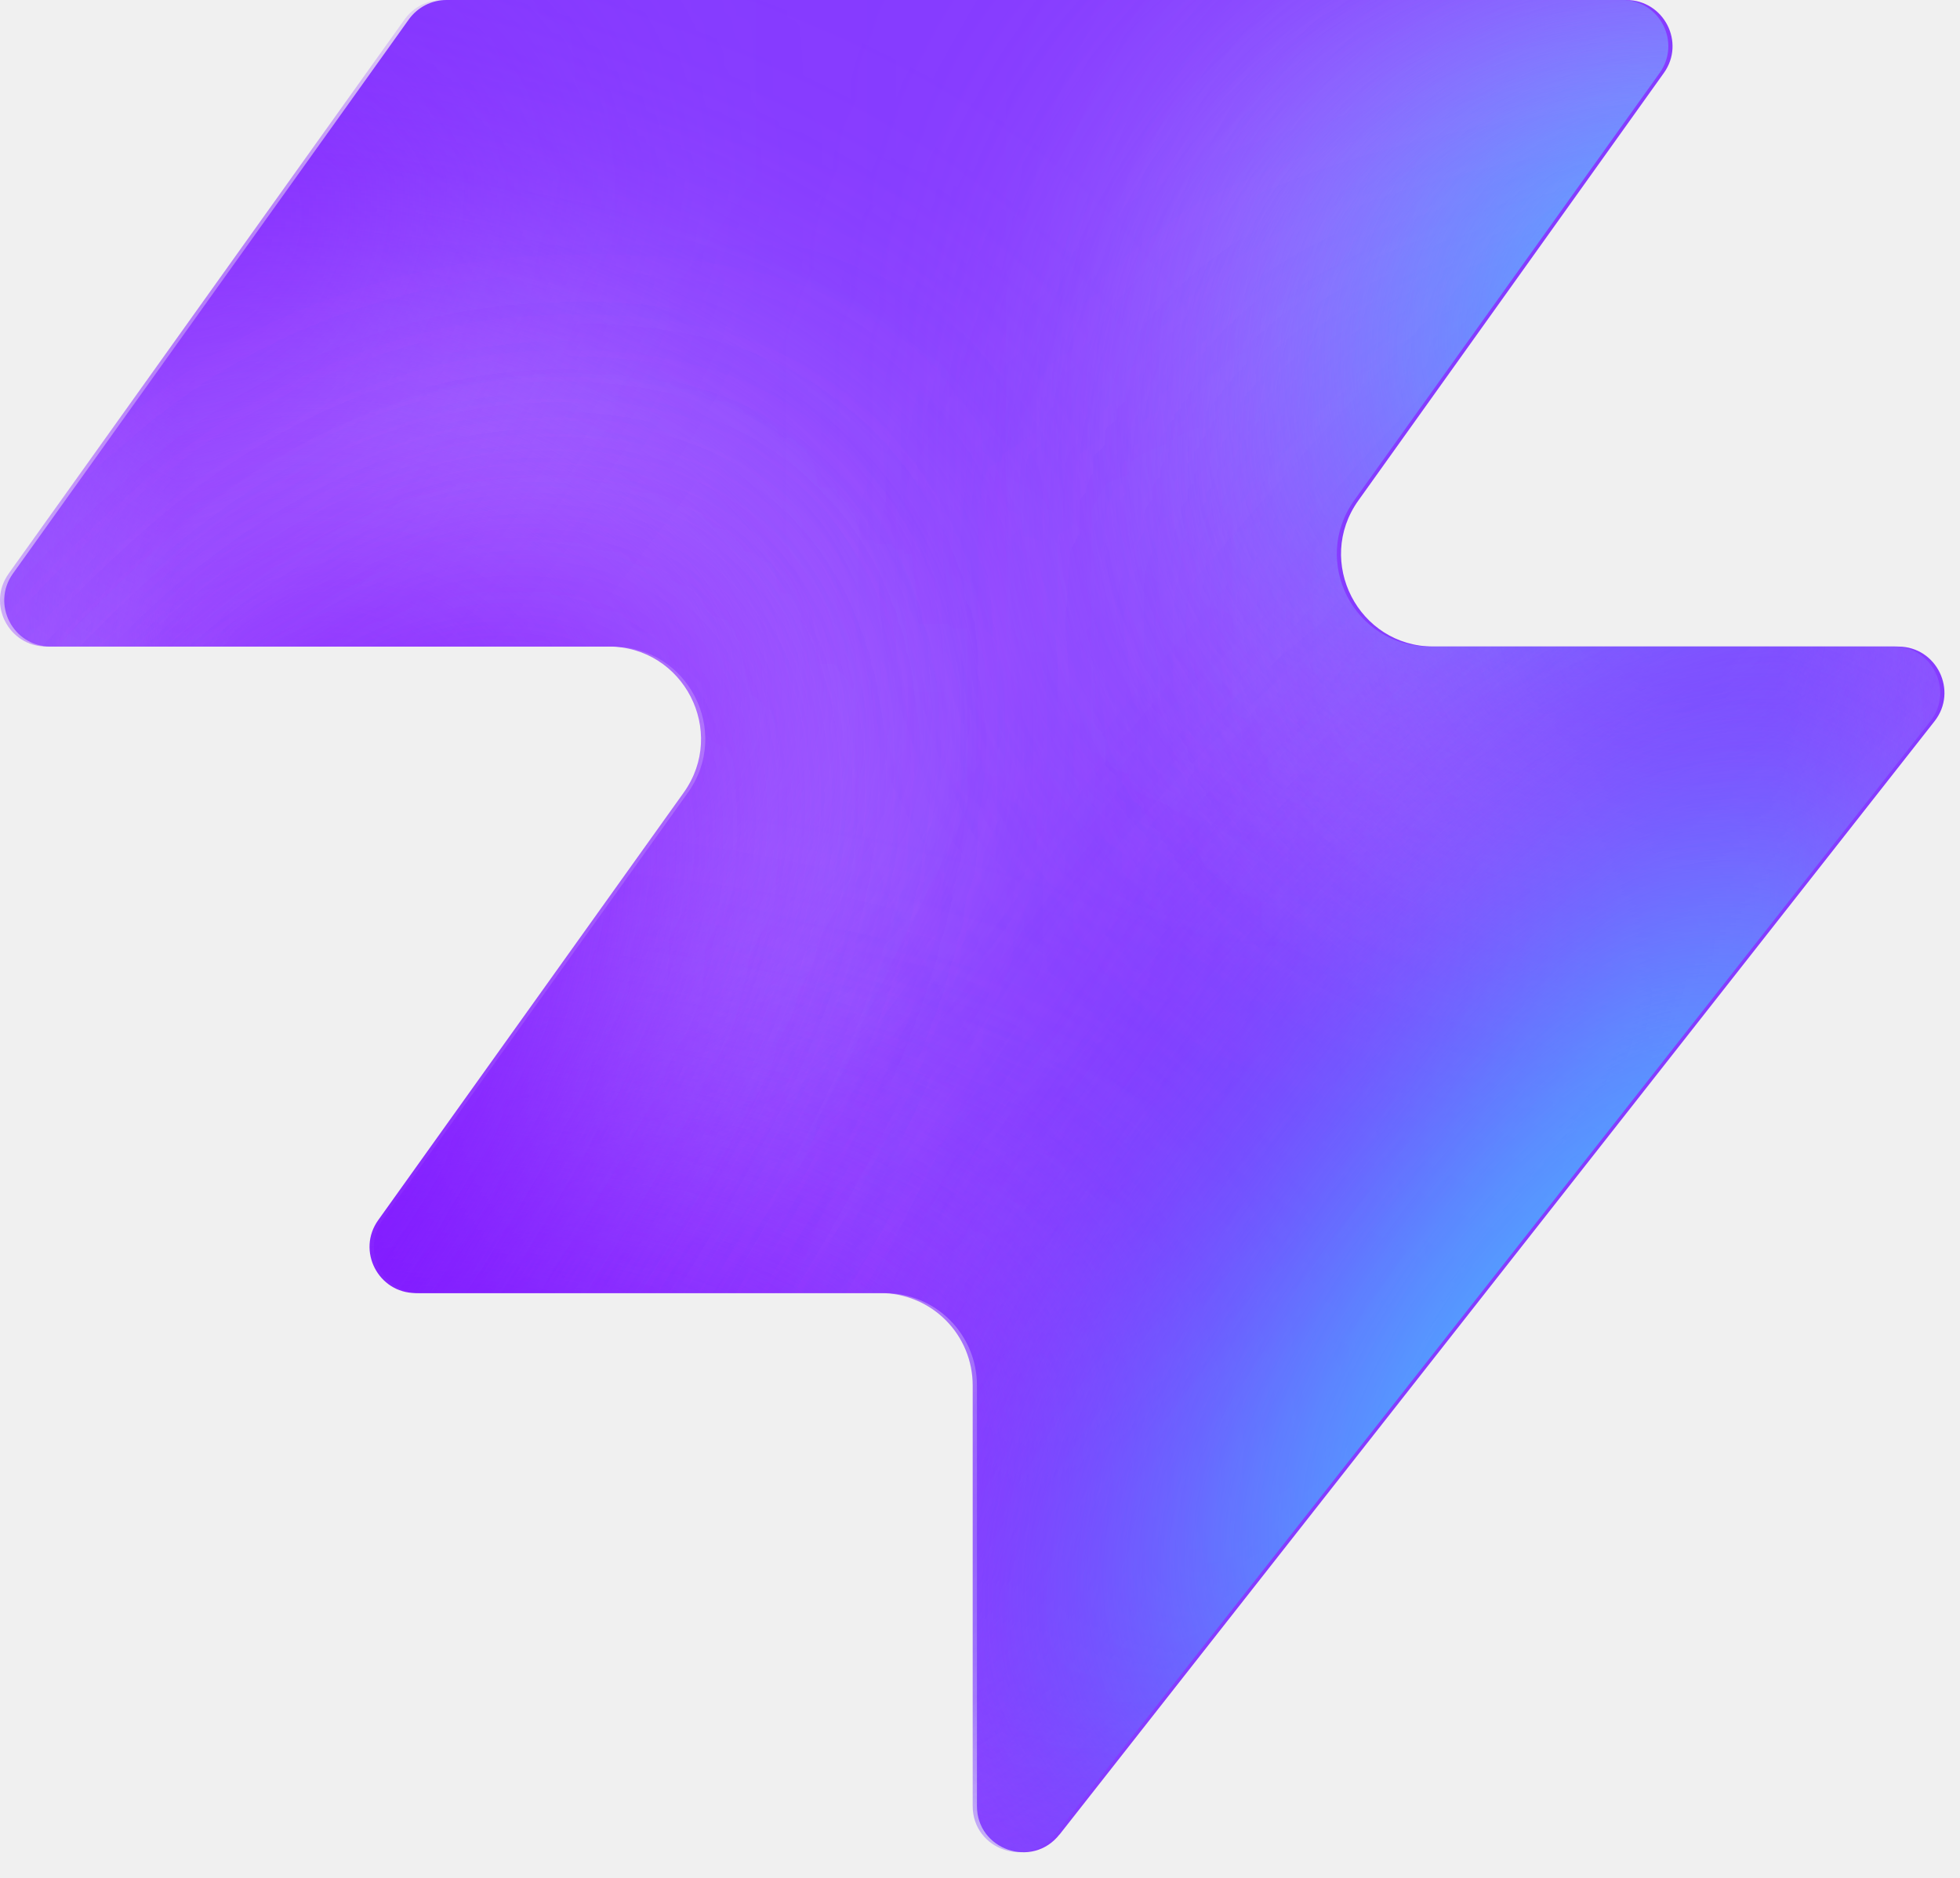
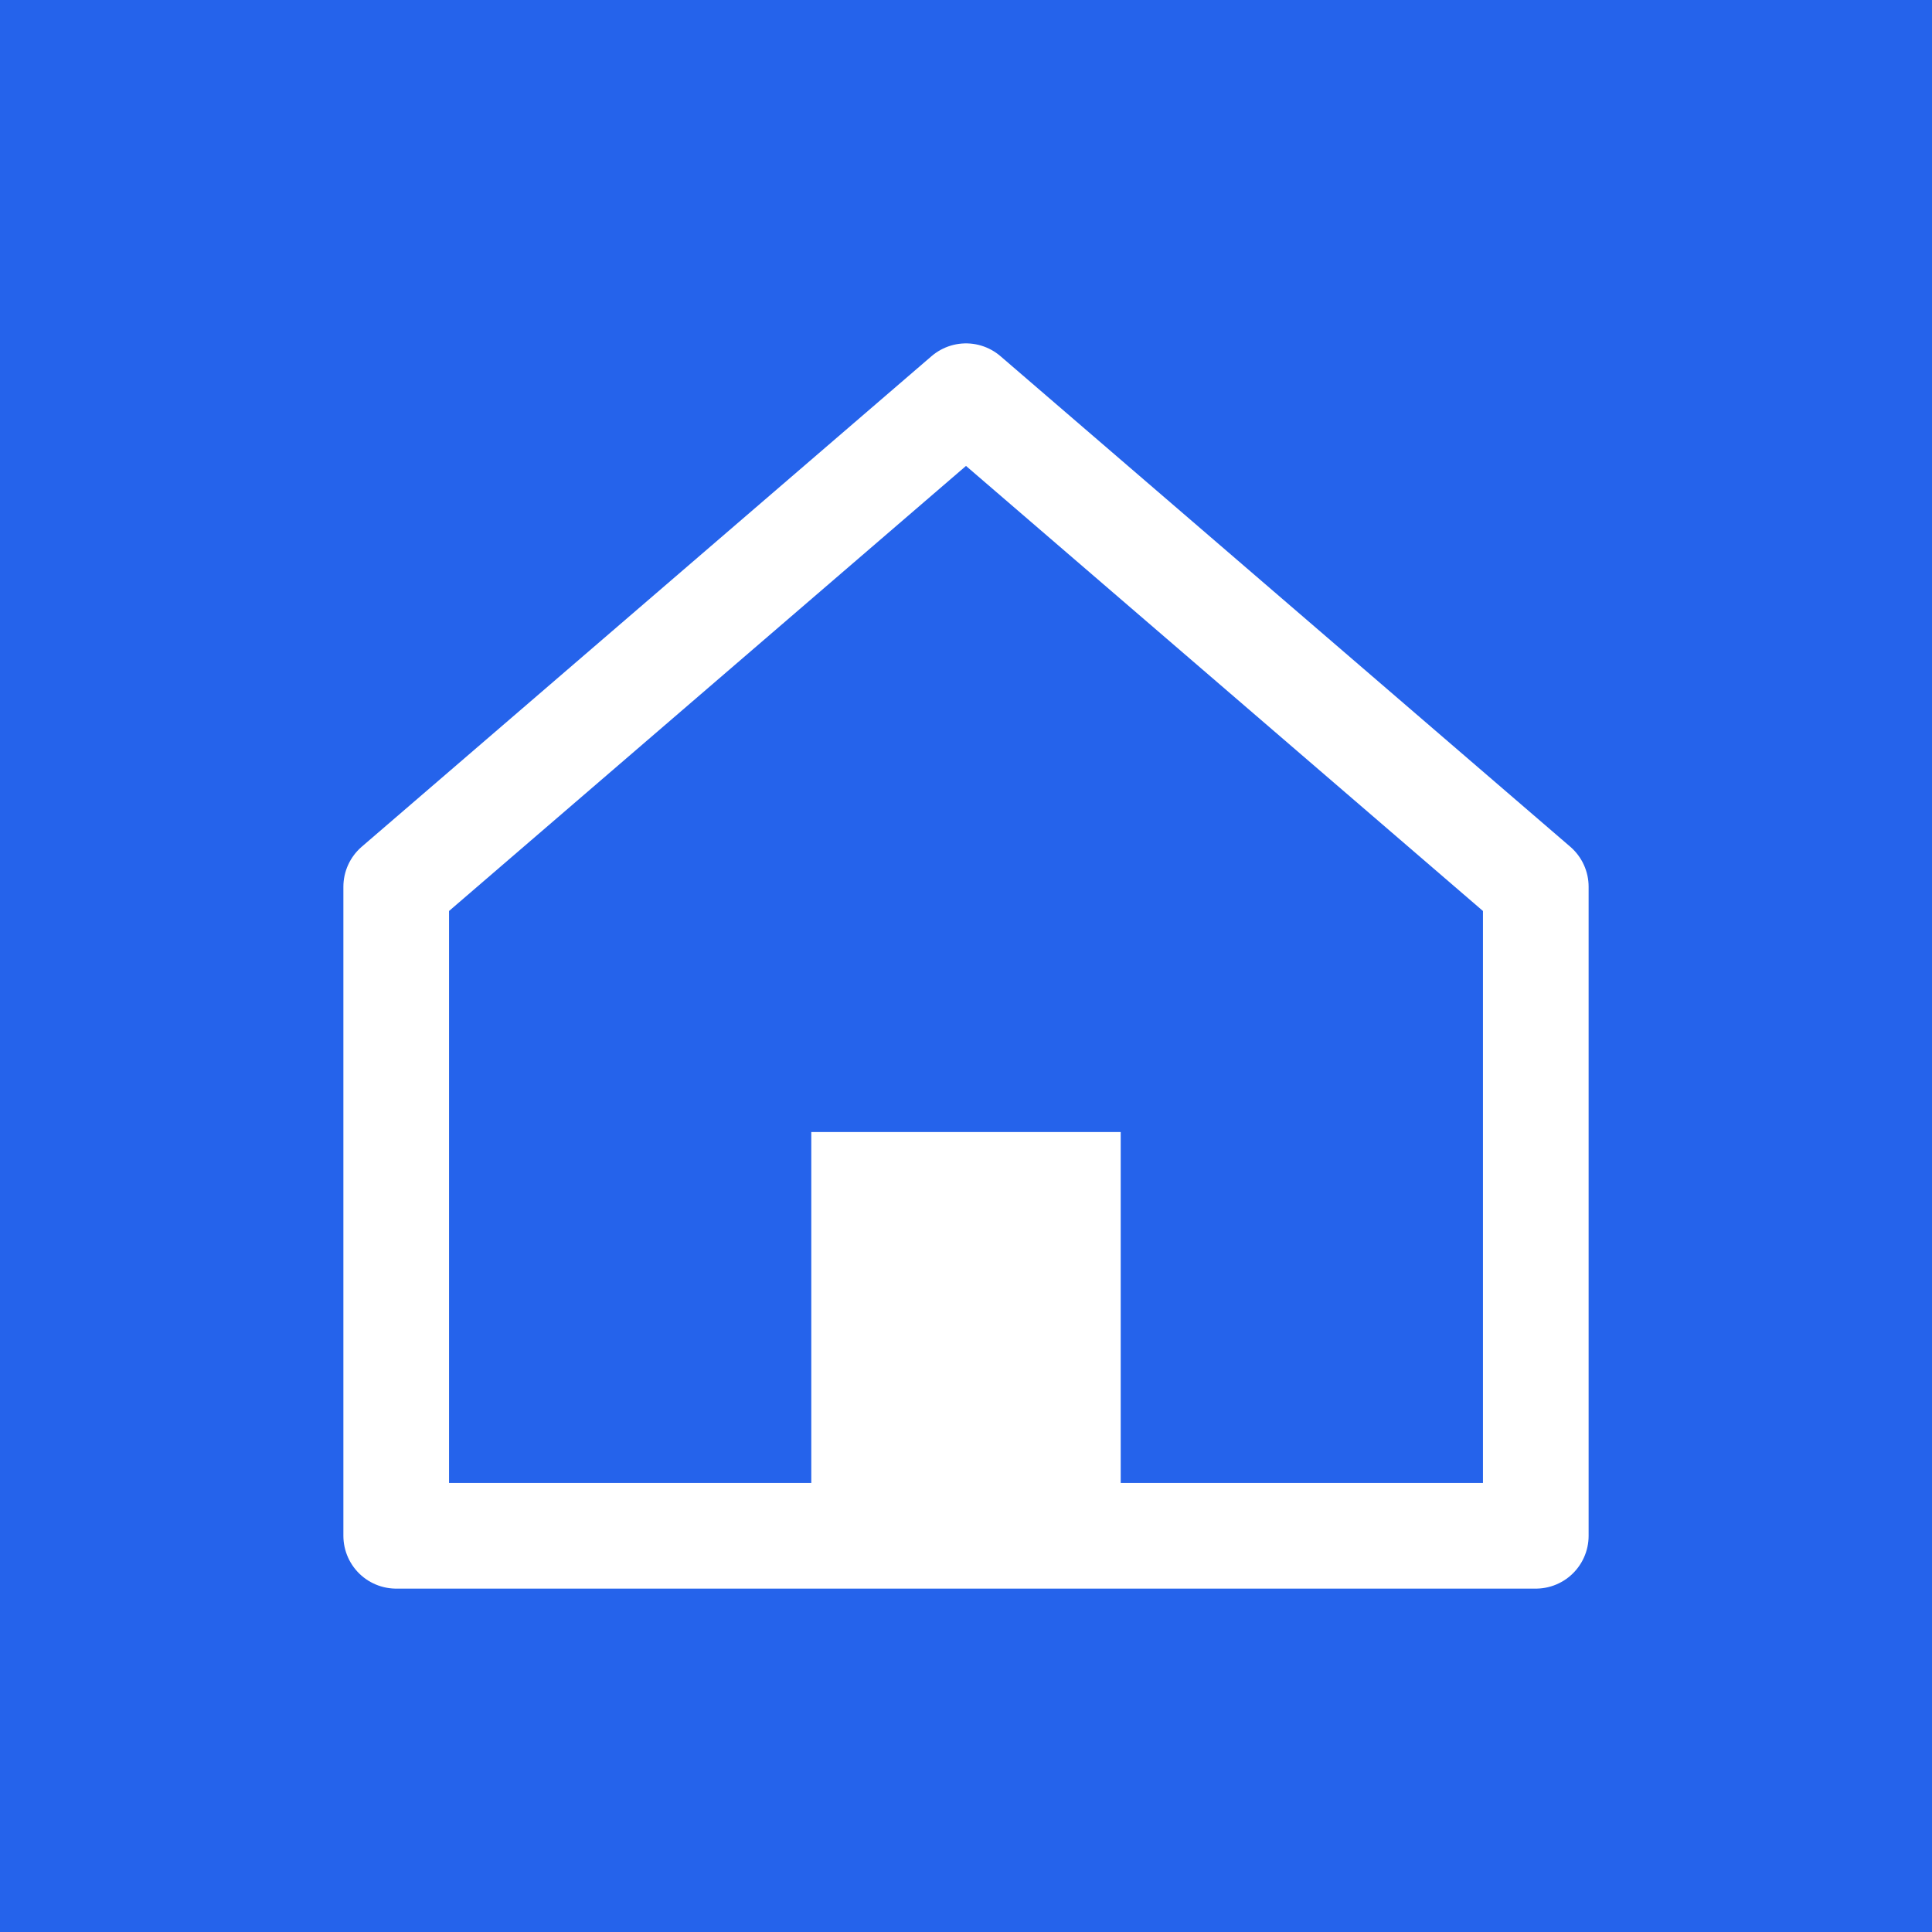
- <svg xmlns="http://www.w3.org/2000/svg" width="48" height="46" fill="none" viewBox="0 0 48 46">
-   <path fill="#863bff" d="M25.946 44.938c-.664.845-2.021.375-2.021-.698V33.937a2.26 2.26 0 0 0-2.262-2.262H10.287c-.92 0-1.456-1.04-.92-1.788l7.48-10.471c1.07-1.497 0-3.578-1.842-3.578H1.237c-.92 0-1.456-1.04-.92-1.788L10.013.474c.214-.297.556-.474.92-.474h28.894c.92 0 1.456 1.04.92 1.788l-7.48 10.471c-1.07 1.498 0 3.579 1.842 3.579h11.377c.943 0 1.473 1.088.89 1.83L25.947 44.94z" style="fill:#863bff;fill:color(display-p3 .525 .23 1);fill-opacity:1" />
-   <mask id="a" width="48" height="46" x="0" y="0" maskUnits="userSpaceOnUse" style="mask-type:alpha">
-     <path fill="#000" d="M25.842 44.938c-.664.844-2.021.375-2.021-.698V33.937a2.26 2.26 0 0 0-2.262-2.262H10.183c-.92 0-1.456-1.04-.92-1.788l7.48-10.471c1.07-1.498 0-3.579-1.842-3.579H1.133c-.92 0-1.456-1.04-.92-1.787L9.91.473c.214-.297.556-.474.92-.474h28.894c.92 0 1.456 1.04.92 1.788l-7.48 10.471c-1.07 1.498 0 3.578 1.842 3.578h11.377c.943 0 1.473 1.088.89 1.832L25.843 44.94z" style="fill:#000;fill-opacity:1" />
-   </mask>
-   <g mask="url(#a)">
-     <g filter="url(#b)">
-       <ellipse cx="5.508" cy="14.704" fill="#ede6ff" rx="5.508" ry="14.704" style="fill:#ede6ff;fill:color(display-p3 .927 .903 1);fill-opacity:1" transform="matrix(.00324 1 1 -.00324 -4.47 31.516)" />
-     </g>
-     <g filter="url(#c)">
-       <ellipse cx="10.399" cy="29.851" fill="#ede6ff" rx="10.399" ry="29.851" style="fill:#ede6ff;fill:color(display-p3 .927 .903 1);fill-opacity:1" transform="matrix(.00324 1 1 -.00324 -39.328 7.883)" />
-     </g>
-     <g filter="url(#d)">
-       <ellipse cx="5.508" cy="30.487" fill="#7e14ff" rx="5.508" ry="30.487" style="fill:#7e14ff;fill:color(display-p3 .492 .077 1);fill-opacity:1" transform="rotate(89.814 -25.913 -14.639)scale(1 -1)" />
-     </g>
-     <g filter="url(#e)">
-       <ellipse cx="5.508" cy="30.599" fill="#7e14ff" rx="5.508" ry="30.599" style="fill:#7e14ff;fill:color(display-p3 .492 .077 1);fill-opacity:1" transform="rotate(89.814 -32.644 -3.334)scale(1 -1)" />
-     </g>
-     <g filter="url(#f)">
-       <ellipse cx="5.508" cy="30.599" fill="#7e14ff" rx="5.508" ry="30.599" style="fill:#7e14ff;fill:color(display-p3 .492 .077 1);fill-opacity:1" transform="matrix(.00324 1 1 -.00324 -34.34 30.47)" />
-     </g>
-     <g filter="url(#g)">
-       <ellipse cx="14.072" cy="22.078" fill="#ede6ff" rx="14.072" ry="22.078" style="fill:#ede6ff;fill:color(display-p3 .927 .903 1);fill-opacity:1" transform="rotate(93.35 24.506 48.493)scale(-1 1)" />
-     </g>
-     <g filter="url(#h)">
-       <ellipse cx="3.47" cy="21.501" fill="#7e14ff" rx="3.47" ry="21.501" style="fill:#7e14ff;fill:color(display-p3 .492 .077 1);fill-opacity:1" transform="rotate(89.009 28.708 47.59)scale(-1 1)" />
-     </g>
-     <g filter="url(#i)">
-       <ellipse cx="3.47" cy="21.501" fill="#7e14ff" rx="3.47" ry="21.501" style="fill:#7e14ff;fill:color(display-p3 .492 .077 1);fill-opacity:1" transform="rotate(89.009 28.708 47.59)scale(-1 1)" />
-     </g>
-     <g filter="url(#j)">
-       <ellipse cx=".387" cy="8.972" fill="#7e14ff" rx="4.407" ry="29.108" style="fill:#7e14ff;fill:color(display-p3 .492 .077 1);fill-opacity:1" transform="rotate(39.51 .387 8.972)" />
-     </g>
-     <g filter="url(#k)">
-       <ellipse cx="47.523" cy="-6.092" fill="#7e14ff" rx="4.407" ry="29.108" style="fill:#7e14ff;fill:color(display-p3 .492 .077 1);fill-opacity:1" transform="rotate(37.892 47.523 -6.092)" />
-     </g>
-     <g filter="url(#l)">
-       <ellipse cx="41.412" cy="6.333" fill="#47bfff" rx="5.971" ry="9.665" style="fill:#47bfff;fill:color(display-p3 .28 .748 1);fill-opacity:1" transform="rotate(37.892 41.412 6.333)" />
-     </g>
-     <g filter="url(#m)">
-       <ellipse cx="-1.879" cy="38.332" fill="#7e14ff" rx="4.407" ry="29.108" style="fill:#7e14ff;fill:color(display-p3 .492 .077 1);fill-opacity:1" transform="rotate(37.892 -1.88 38.332)" />
-     </g>
-     <g filter="url(#n)">
-       <ellipse cx="-1.879" cy="38.332" fill="#7e14ff" rx="4.407" ry="29.108" style="fill:#7e14ff;fill:color(display-p3 .492 .077 1);fill-opacity:1" transform="rotate(37.892 -1.88 38.332)" />
-     </g>
-     <g filter="url(#o)">
-       <ellipse cx="35.651" cy="29.907" fill="#7e14ff" rx="4.407" ry="29.108" style="fill:#7e14ff;fill:color(display-p3 .492 .077 1);fill-opacity:1" transform="rotate(37.892 35.651 29.907)" />
-     </g>
-     <g filter="url(#p)">
-       <ellipse cx="38.418" cy="32.4" fill="#47bfff" rx="5.971" ry="15.297" style="fill:#47bfff;fill:color(display-p3 .28 .748 1);fill-opacity:1" transform="rotate(37.892 38.418 32.4)" />
-     </g>
-   </g>
-   <defs>
-     <filter id="b" width="60.045" height="41.654" x="-19.77" y="16.149" color-interpolation-filters="sRGB" filterUnits="userSpaceOnUse">
-       <feFlood flood-opacity="0" result="BackgroundImageFix" />
-       <feBlend in="SourceGraphic" in2="BackgroundImageFix" result="shape" />
-       <feGaussianBlur result="effect1_foregroundBlur_2002_17158" stdDeviation="7.659" />
-     </filter>
-     <filter id="c" width="90.34" height="51.437" x="-54.613" y="-7.533" color-interpolation-filters="sRGB" filterUnits="userSpaceOnUse">
-       <feFlood flood-opacity="0" result="BackgroundImageFix" />
-       <feBlend in="SourceGraphic" in2="BackgroundImageFix" result="shape" />
-       <feGaussianBlur result="effect1_foregroundBlur_2002_17158" stdDeviation="7.659" />
-     </filter>
-     <filter id="d" width="79.355" height="29.4" x="-49.64" y="2.03" color-interpolation-filters="sRGB" filterUnits="userSpaceOnUse">
-       <feFlood flood-opacity="0" result="BackgroundImageFix" />
-       <feBlend in="SourceGraphic" in2="BackgroundImageFix" result="shape" />
-       <feGaussianBlur result="effect1_foregroundBlur_2002_17158" stdDeviation="4.596" />
-     </filter>
-     <filter id="e" width="79.579" height="29.4" x="-45.045" y="20.029" color-interpolation-filters="sRGB" filterUnits="userSpaceOnUse">
-       <feFlood flood-opacity="0" result="BackgroundImageFix" />
-       <feBlend in="SourceGraphic" in2="BackgroundImageFix" result="shape" />
-       <feGaussianBlur result="effect1_foregroundBlur_2002_17158" stdDeviation="4.596" />
-     </filter>
-     <filter id="f" width="79.579" height="29.4" x="-43.513" y="21.178" color-interpolation-filters="sRGB" filterUnits="userSpaceOnUse">
-       <feFlood flood-opacity="0" result="BackgroundImageFix" />
-       <feBlend in="SourceGraphic" in2="BackgroundImageFix" result="shape" />
-       <feGaussianBlur result="effect1_foregroundBlur_2002_17158" stdDeviation="4.596" />
-     </filter>
-     <filter id="g" width="74.749" height="58.852" x="15.756" y="-17.901" color-interpolation-filters="sRGB" filterUnits="userSpaceOnUse">
-       <feFlood flood-opacity="0" result="BackgroundImageFix" />
-       <feBlend in="SourceGraphic" in2="BackgroundImageFix" result="shape" />
-       <feGaussianBlur result="effect1_foregroundBlur_2002_17158" stdDeviation="7.659" />
-     </filter>
-     <filter id="h" width="61.377" height="25.362" x="23.548" y="2.284" color-interpolation-filters="sRGB" filterUnits="userSpaceOnUse">
-       <feFlood flood-opacity="0" result="BackgroundImageFix" />
-       <feBlend in="SourceGraphic" in2="BackgroundImageFix" result="shape" />
-       <feGaussianBlur result="effect1_foregroundBlur_2002_17158" stdDeviation="4.596" />
-     </filter>
-     <filter id="i" width="61.377" height="25.362" x="23.548" y="2.284" color-interpolation-filters="sRGB" filterUnits="userSpaceOnUse">
-       <feFlood flood-opacity="0" result="BackgroundImageFix" />
-       <feBlend in="SourceGraphic" in2="BackgroundImageFix" result="shape" />
-       <feGaussianBlur result="effect1_foregroundBlur_2002_17158" stdDeviation="4.596" />
-     </filter>
-     <filter id="j" width="56.045" height="63.649" x="-27.636" y="-22.853" color-interpolation-filters="sRGB" filterUnits="userSpaceOnUse">
-       <feFlood flood-opacity="0" result="BackgroundImageFix" />
-       <feBlend in="SourceGraphic" in2="BackgroundImageFix" result="shape" />
-       <feGaussianBlur result="effect1_foregroundBlur_2002_17158" stdDeviation="4.596" />
-     </filter>
-     <filter id="k" width="54.814" height="64.646" x="20.116" y="-38.415" color-interpolation-filters="sRGB" filterUnits="userSpaceOnUse">
-       <feFlood flood-opacity="0" result="BackgroundImageFix" />
-       <feBlend in="SourceGraphic" in2="BackgroundImageFix" result="shape" />
-       <feGaussianBlur result="effect1_foregroundBlur_2002_17158" stdDeviation="4.596" />
-     </filter>
-     <filter id="l" width="33.541" height="35.313" x="24.641" y="-11.323" color-interpolation-filters="sRGB" filterUnits="userSpaceOnUse">
-       <feFlood flood-opacity="0" result="BackgroundImageFix" />
-       <feBlend in="SourceGraphic" in2="BackgroundImageFix" result="shape" />
-       <feGaussianBlur result="effect1_foregroundBlur_2002_17158" stdDeviation="4.596" />
-     </filter>
-     <filter id="m" width="54.814" height="64.646" x="-29.286" y="6.009" color-interpolation-filters="sRGB" filterUnits="userSpaceOnUse">
-       <feFlood flood-opacity="0" result="BackgroundImageFix" />
-       <feBlend in="SourceGraphic" in2="BackgroundImageFix" result="shape" />
-       <feGaussianBlur result="effect1_foregroundBlur_2002_17158" stdDeviation="4.596" />
-     </filter>
-     <filter id="n" width="54.814" height="64.646" x="-29.286" y="6.009" color-interpolation-filters="sRGB" filterUnits="userSpaceOnUse">
-       <feFlood flood-opacity="0" result="BackgroundImageFix" />
-       <feBlend in="SourceGraphic" in2="BackgroundImageFix" result="shape" />
-       <feGaussianBlur result="effect1_foregroundBlur_2002_17158" stdDeviation="4.596" />
-     </filter>
-     <filter id="o" width="54.814" height="64.646" x="8.244" y="-2.416" color-interpolation-filters="sRGB" filterUnits="userSpaceOnUse">
-       <feFlood flood-opacity="0" result="BackgroundImageFix" />
-       <feBlend in="SourceGraphic" in2="BackgroundImageFix" result="shape" />
-       <feGaussianBlur result="effect1_foregroundBlur_2002_17158" stdDeviation="4.596" />
-     </filter>
-     <filter id="p" width="39.409" height="43.623" x="18.713" y="10.588" color-interpolation-filters="sRGB" filterUnits="userSpaceOnUse">
-       <feFlood flood-opacity="0" result="BackgroundImageFix" />
-       <feBlend in="SourceGraphic" in2="BackgroundImageFix" result="shape" />
-       <feGaussianBlur result="effect1_foregroundBlur_2002_17158" stdDeviation="4.596" />
-     </filter>
-   </defs>
+ <svg xmlns="http://www.w3.org/2000/svg" width="1024" height="1024" viewBox="0 0 1024 1024">
+   <rect width="1024" height="1024" fill="#2563eb" />
+   <path d="M512 210 210 470v344h604V470z" fill="none" stroke="#ffffff" stroke-width="56" stroke-linejoin="round" />
+   <rect x="430" y="600" width="164" height="214" fill="#ffffff" />
</svg>
